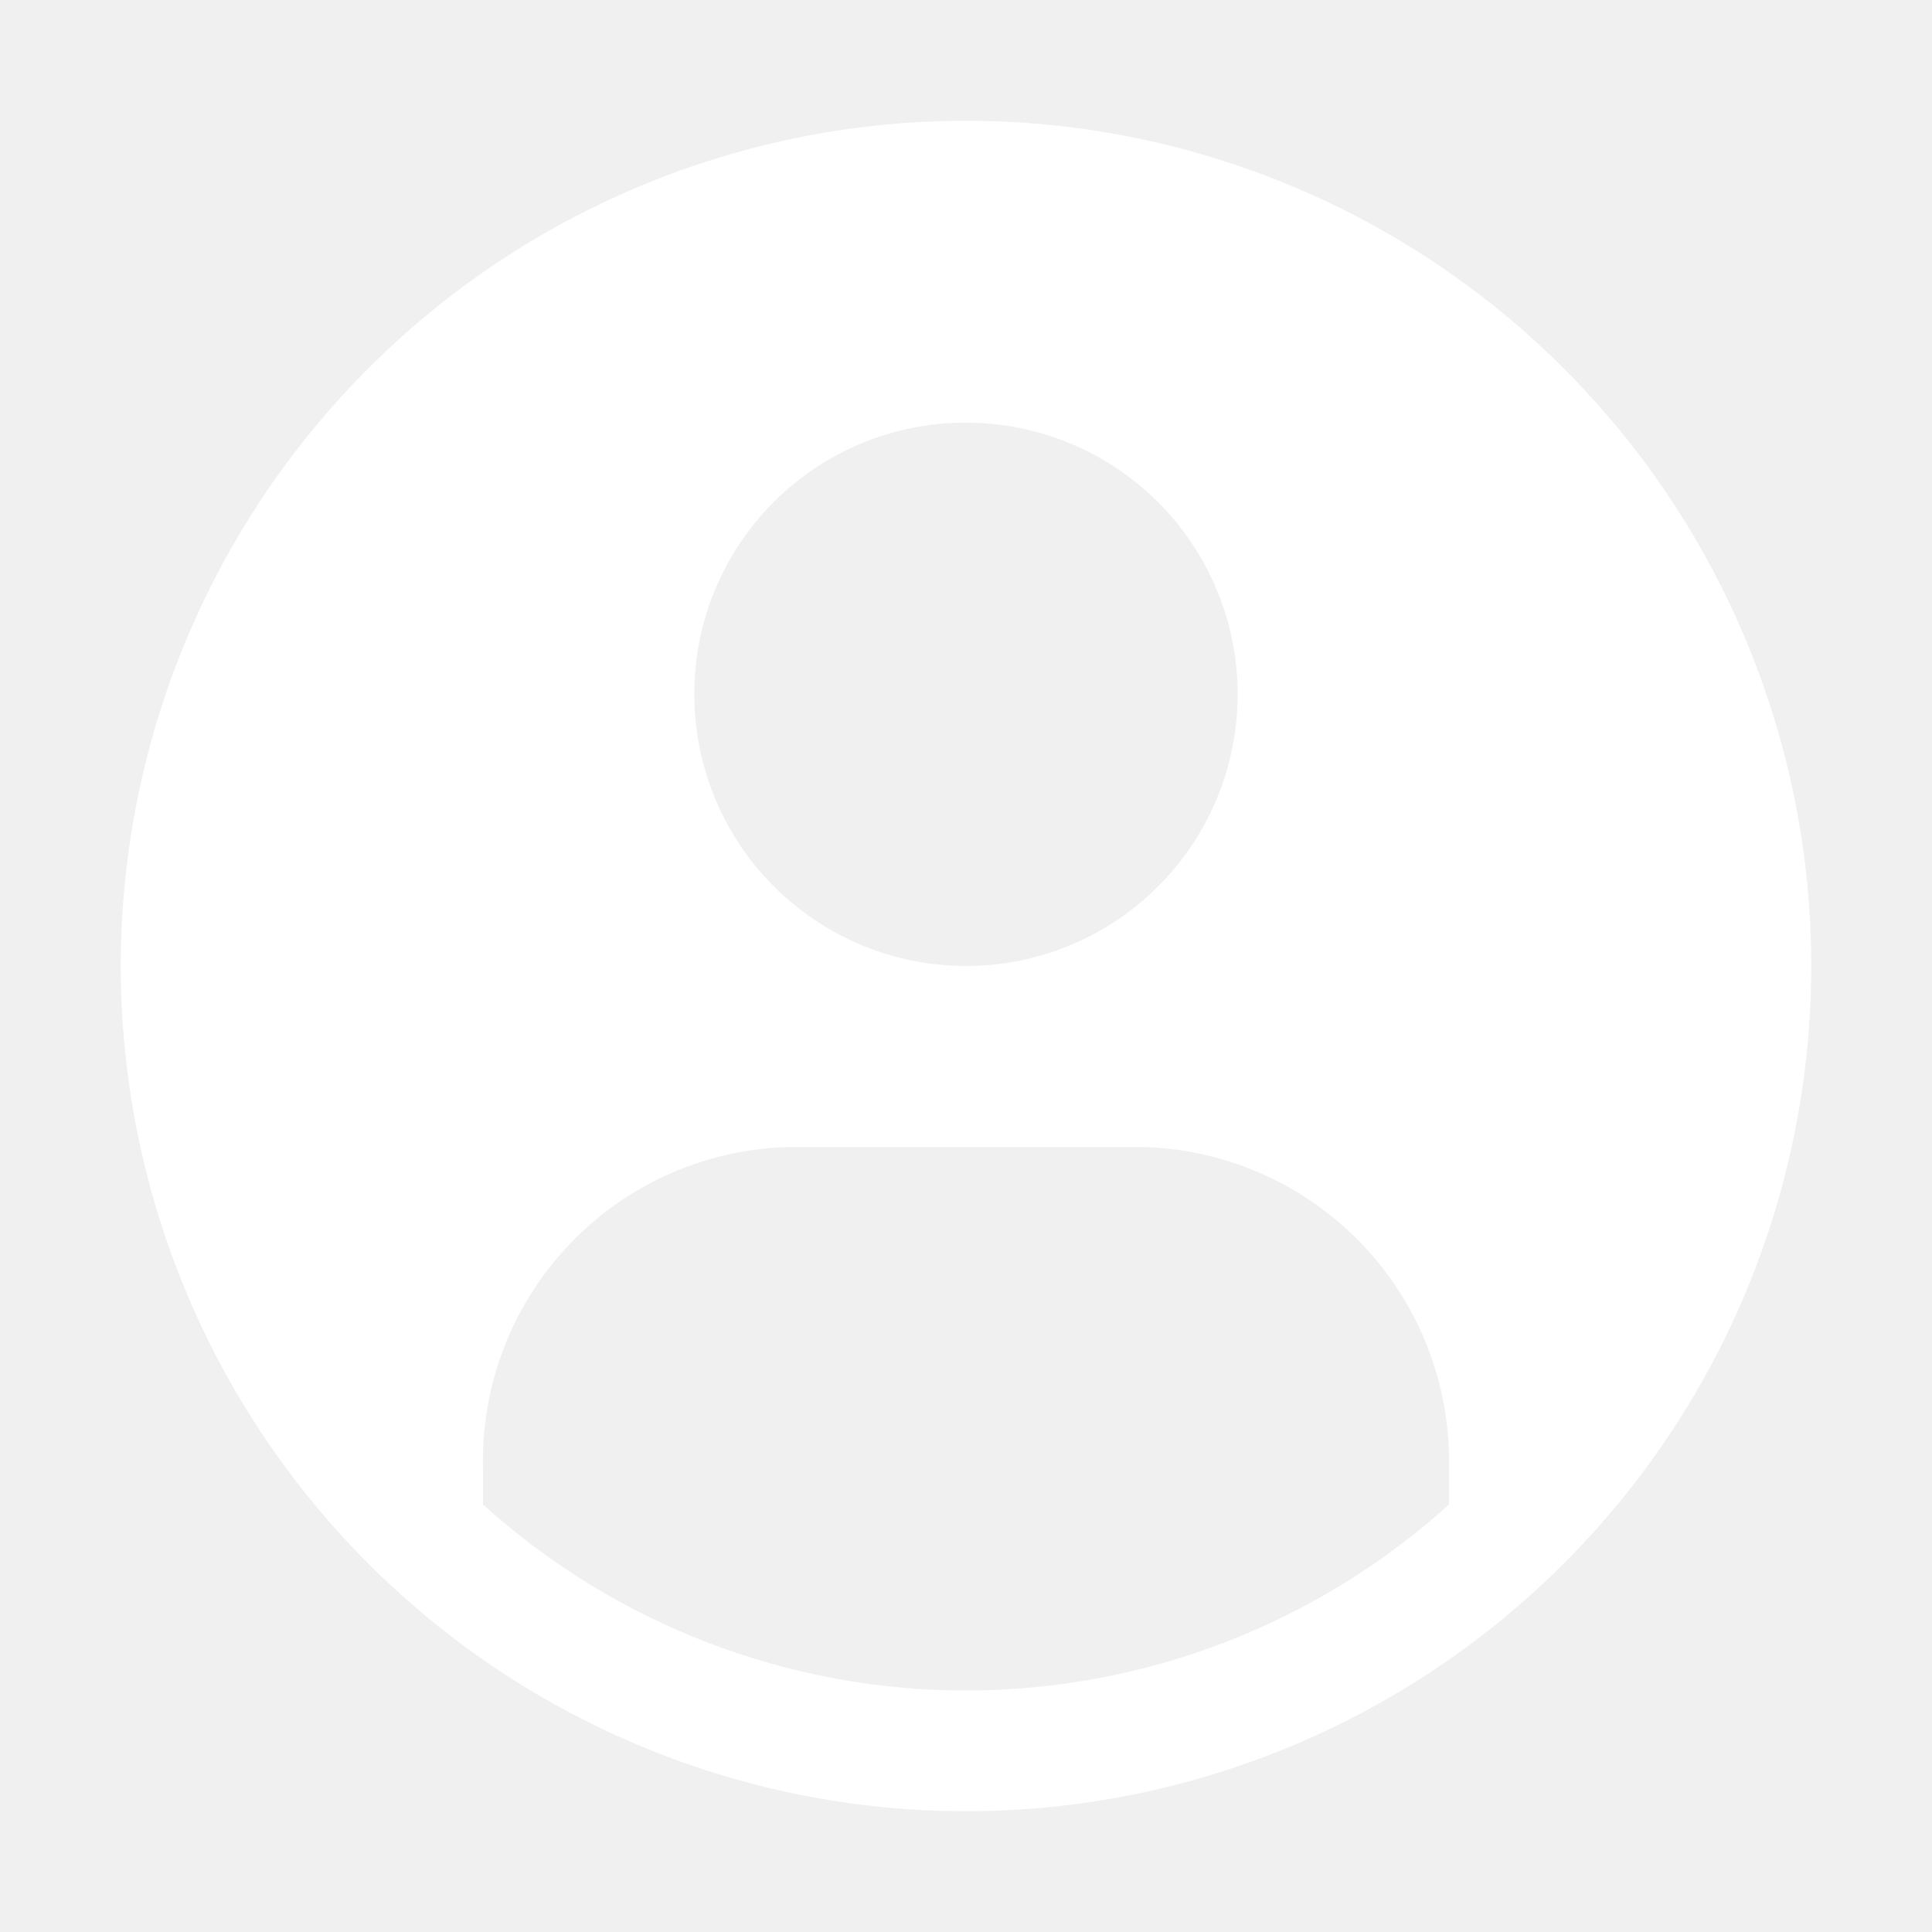
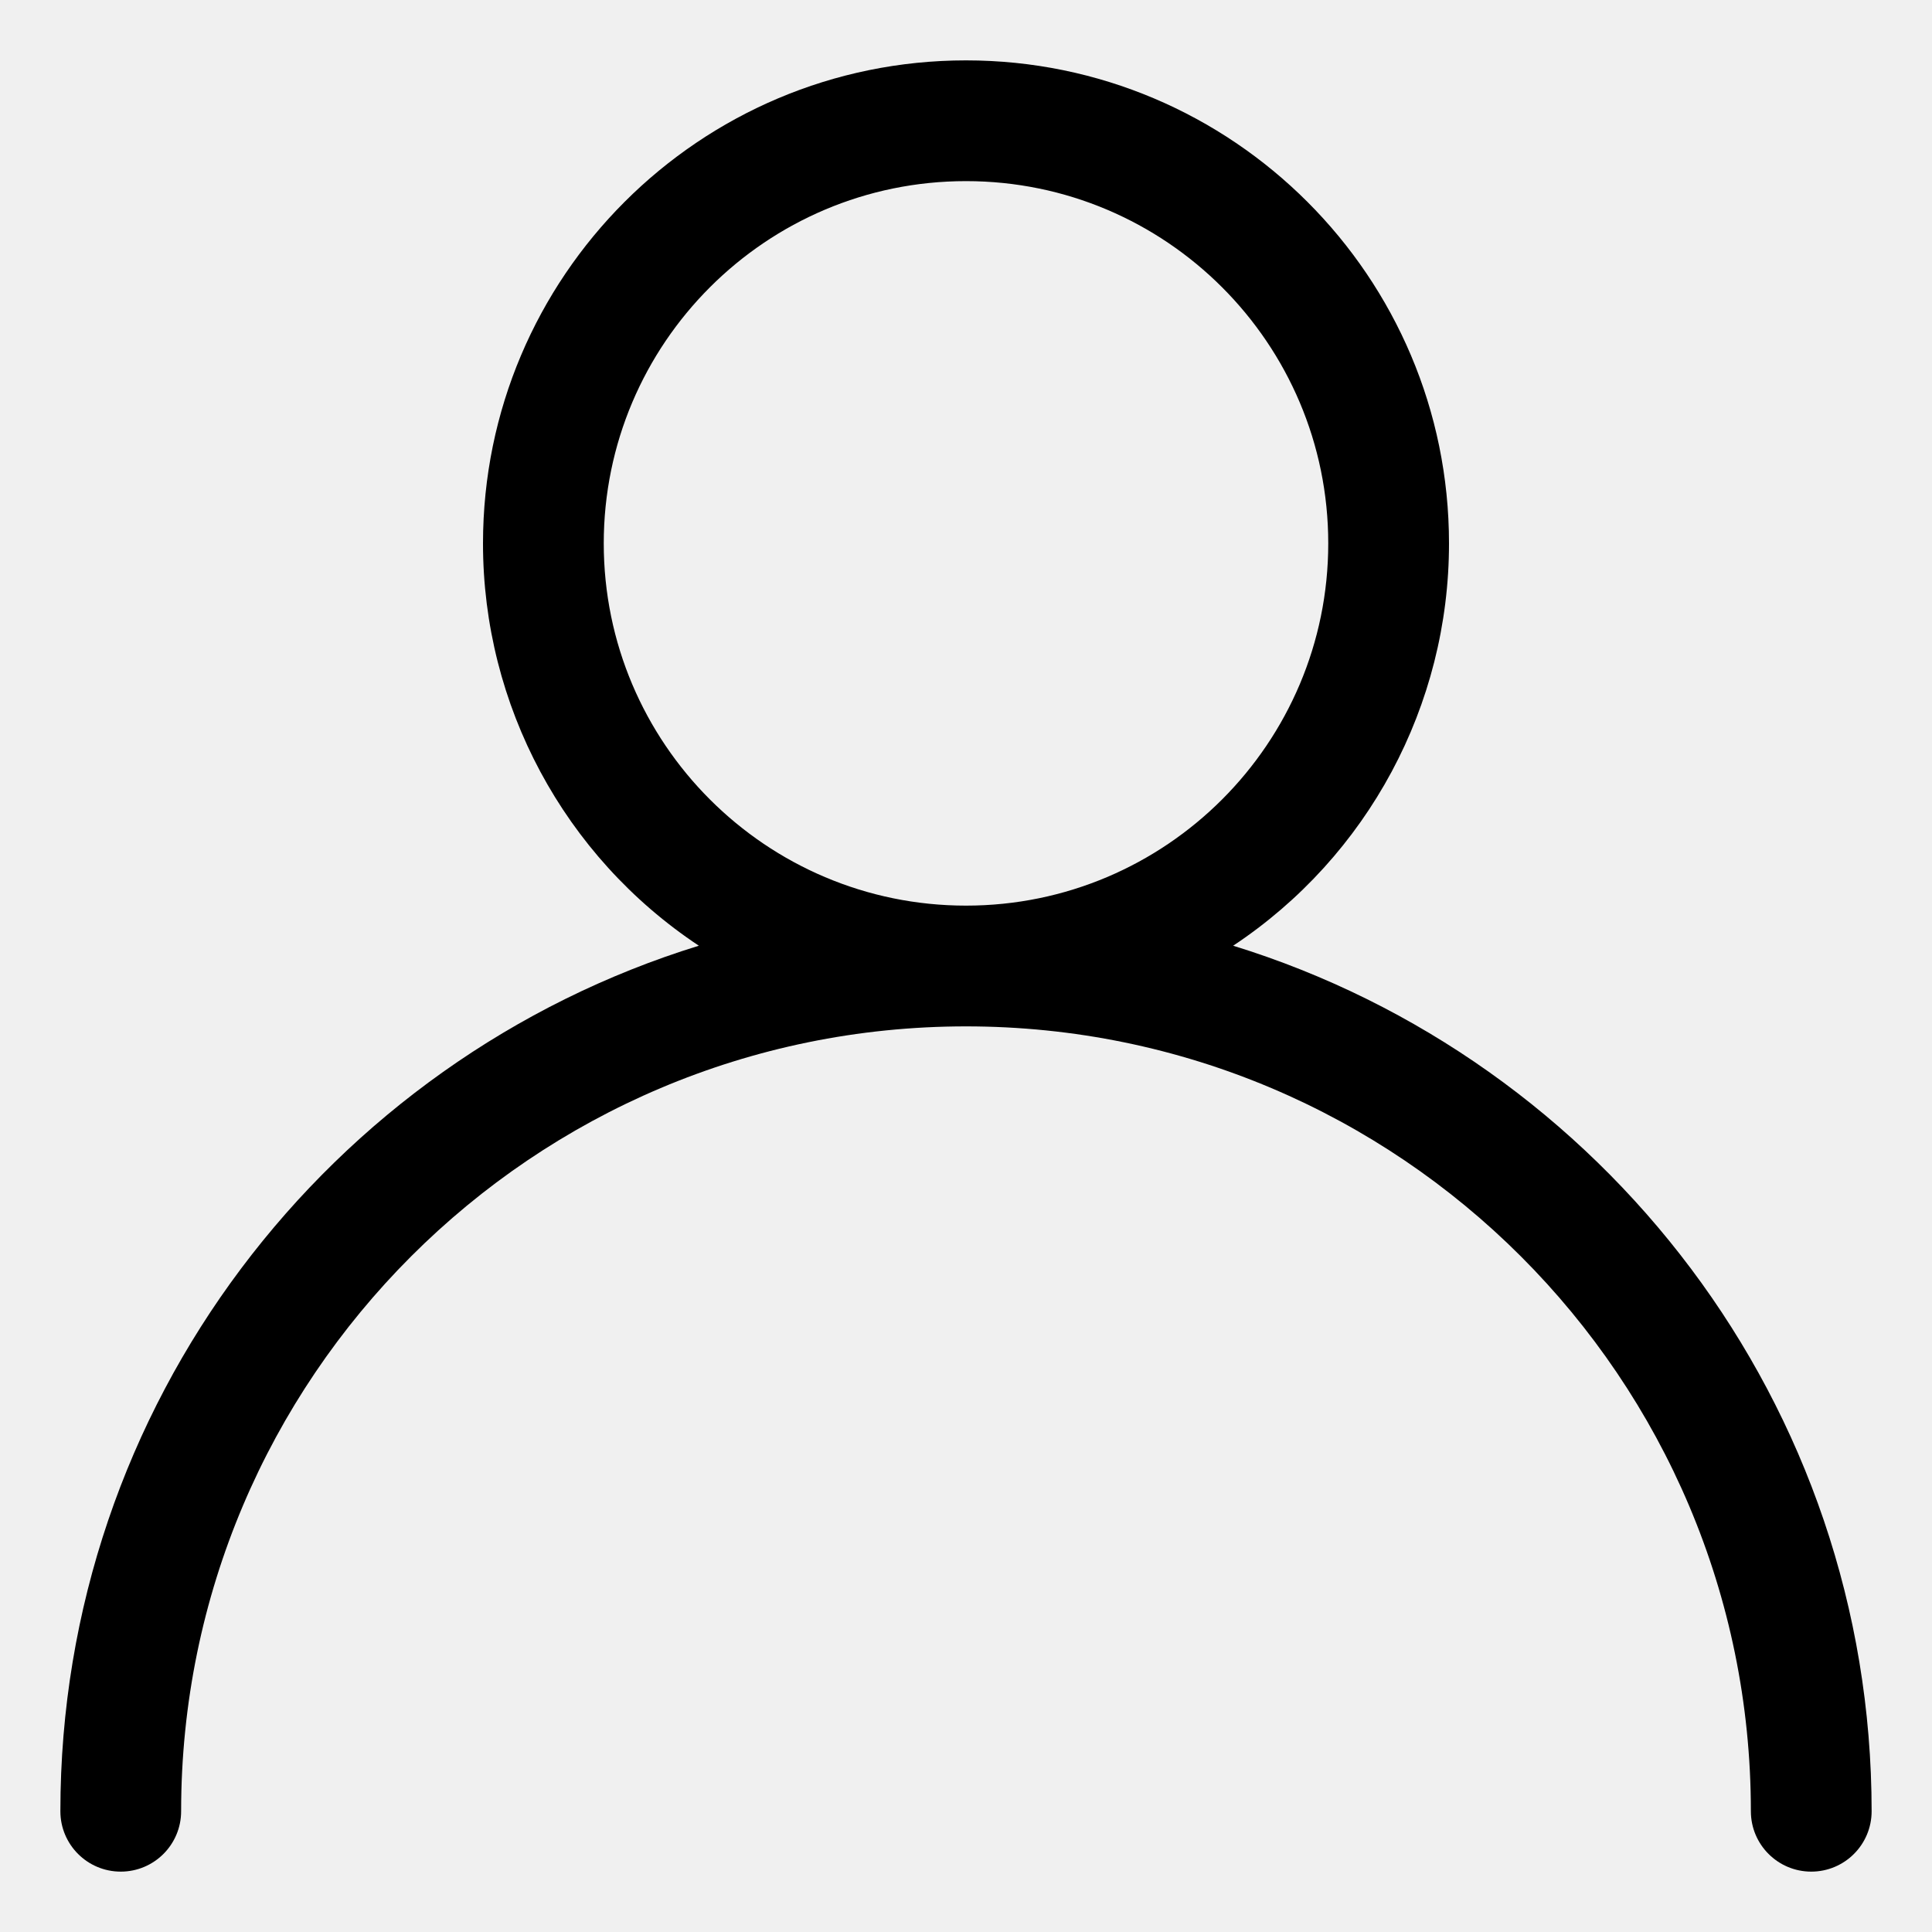
- <svg xmlns="http://www.w3.org/2000/svg" width="32" height="32" viewBox="0 0 32 32" fill="none">
-   <path d="M16 2C13.231 2 10.524 2.821 8.222 4.359C5.92 5.898 4.125 8.084 3.066 10.642C2.006 13.201 1.729 16.015 2.269 18.731C2.809 21.447 4.143 23.942 6.101 25.899C8.058 27.857 10.553 29.191 13.269 29.731C15.985 30.271 18.799 29.994 21.358 28.934C23.916 27.875 26.102 26.08 27.641 23.778C29.179 21.476 30 18.769 30 16C30 12.287 28.525 8.726 25.899 6.101C23.274 3.475 19.713 2 16 2ZM16 7C16.89 7 17.76 7.264 18.5 7.758C19.24 8.253 19.817 8.956 20.157 9.778C20.498 10.6 20.587 11.505 20.413 12.378C20.24 13.251 19.811 14.053 19.182 14.682C18.553 15.311 17.751 15.74 16.878 15.914C16.005 16.087 15.1 15.998 14.278 15.658C13.456 15.317 12.753 14.74 12.258 14C11.764 13.26 11.5 12.39 11.5 11.5C11.499 10.909 11.614 10.323 11.84 9.776C12.066 9.23 12.397 8.733 12.815 8.315C13.233 7.897 13.73 7.566 14.276 7.34C14.823 7.114 15.409 6.999 16 7ZM24 24.92C21.807 26.902 18.956 28 16 28C13.044 28 10.193 26.902 8 24.92V24.34C7.962 22.971 8.466 21.642 9.402 20.642C10.338 19.642 11.631 19.052 13 19H19C20.363 19.055 21.649 19.641 22.584 20.634C23.519 21.627 24.027 22.947 24 24.31V24.92Z" fill="#fff" />
+ <svg xmlns="http://www.w3.org/2000/svg" fill-rule="evenodd" stroke-linejoin="round" stroke-miterlimit="2" clip-rule="evenodd" viewBox="0 0 32 32">
+   <path d="M11.575 15.664C5.453 17.554 1 23.261 1 30a1 1 0 0 0 2 0c0-7.175 5.825-13 13-13s13 5.825 13 13a1 1 0 0 0 2 0c0-6.739-4.453-12.446-10.575-14.336A7.994 7.994 0 0 0 24 9c0-4.415-3.585-8-8-8S8 4.585 8 9a7.994 7.994 0 0 0 3.575 6.664ZM16 3c3.311 0 6 2.689 6 6s-2.689 6-6 6-6-2.689-6-6 2.689-6 6-6Z" />
</svg>
